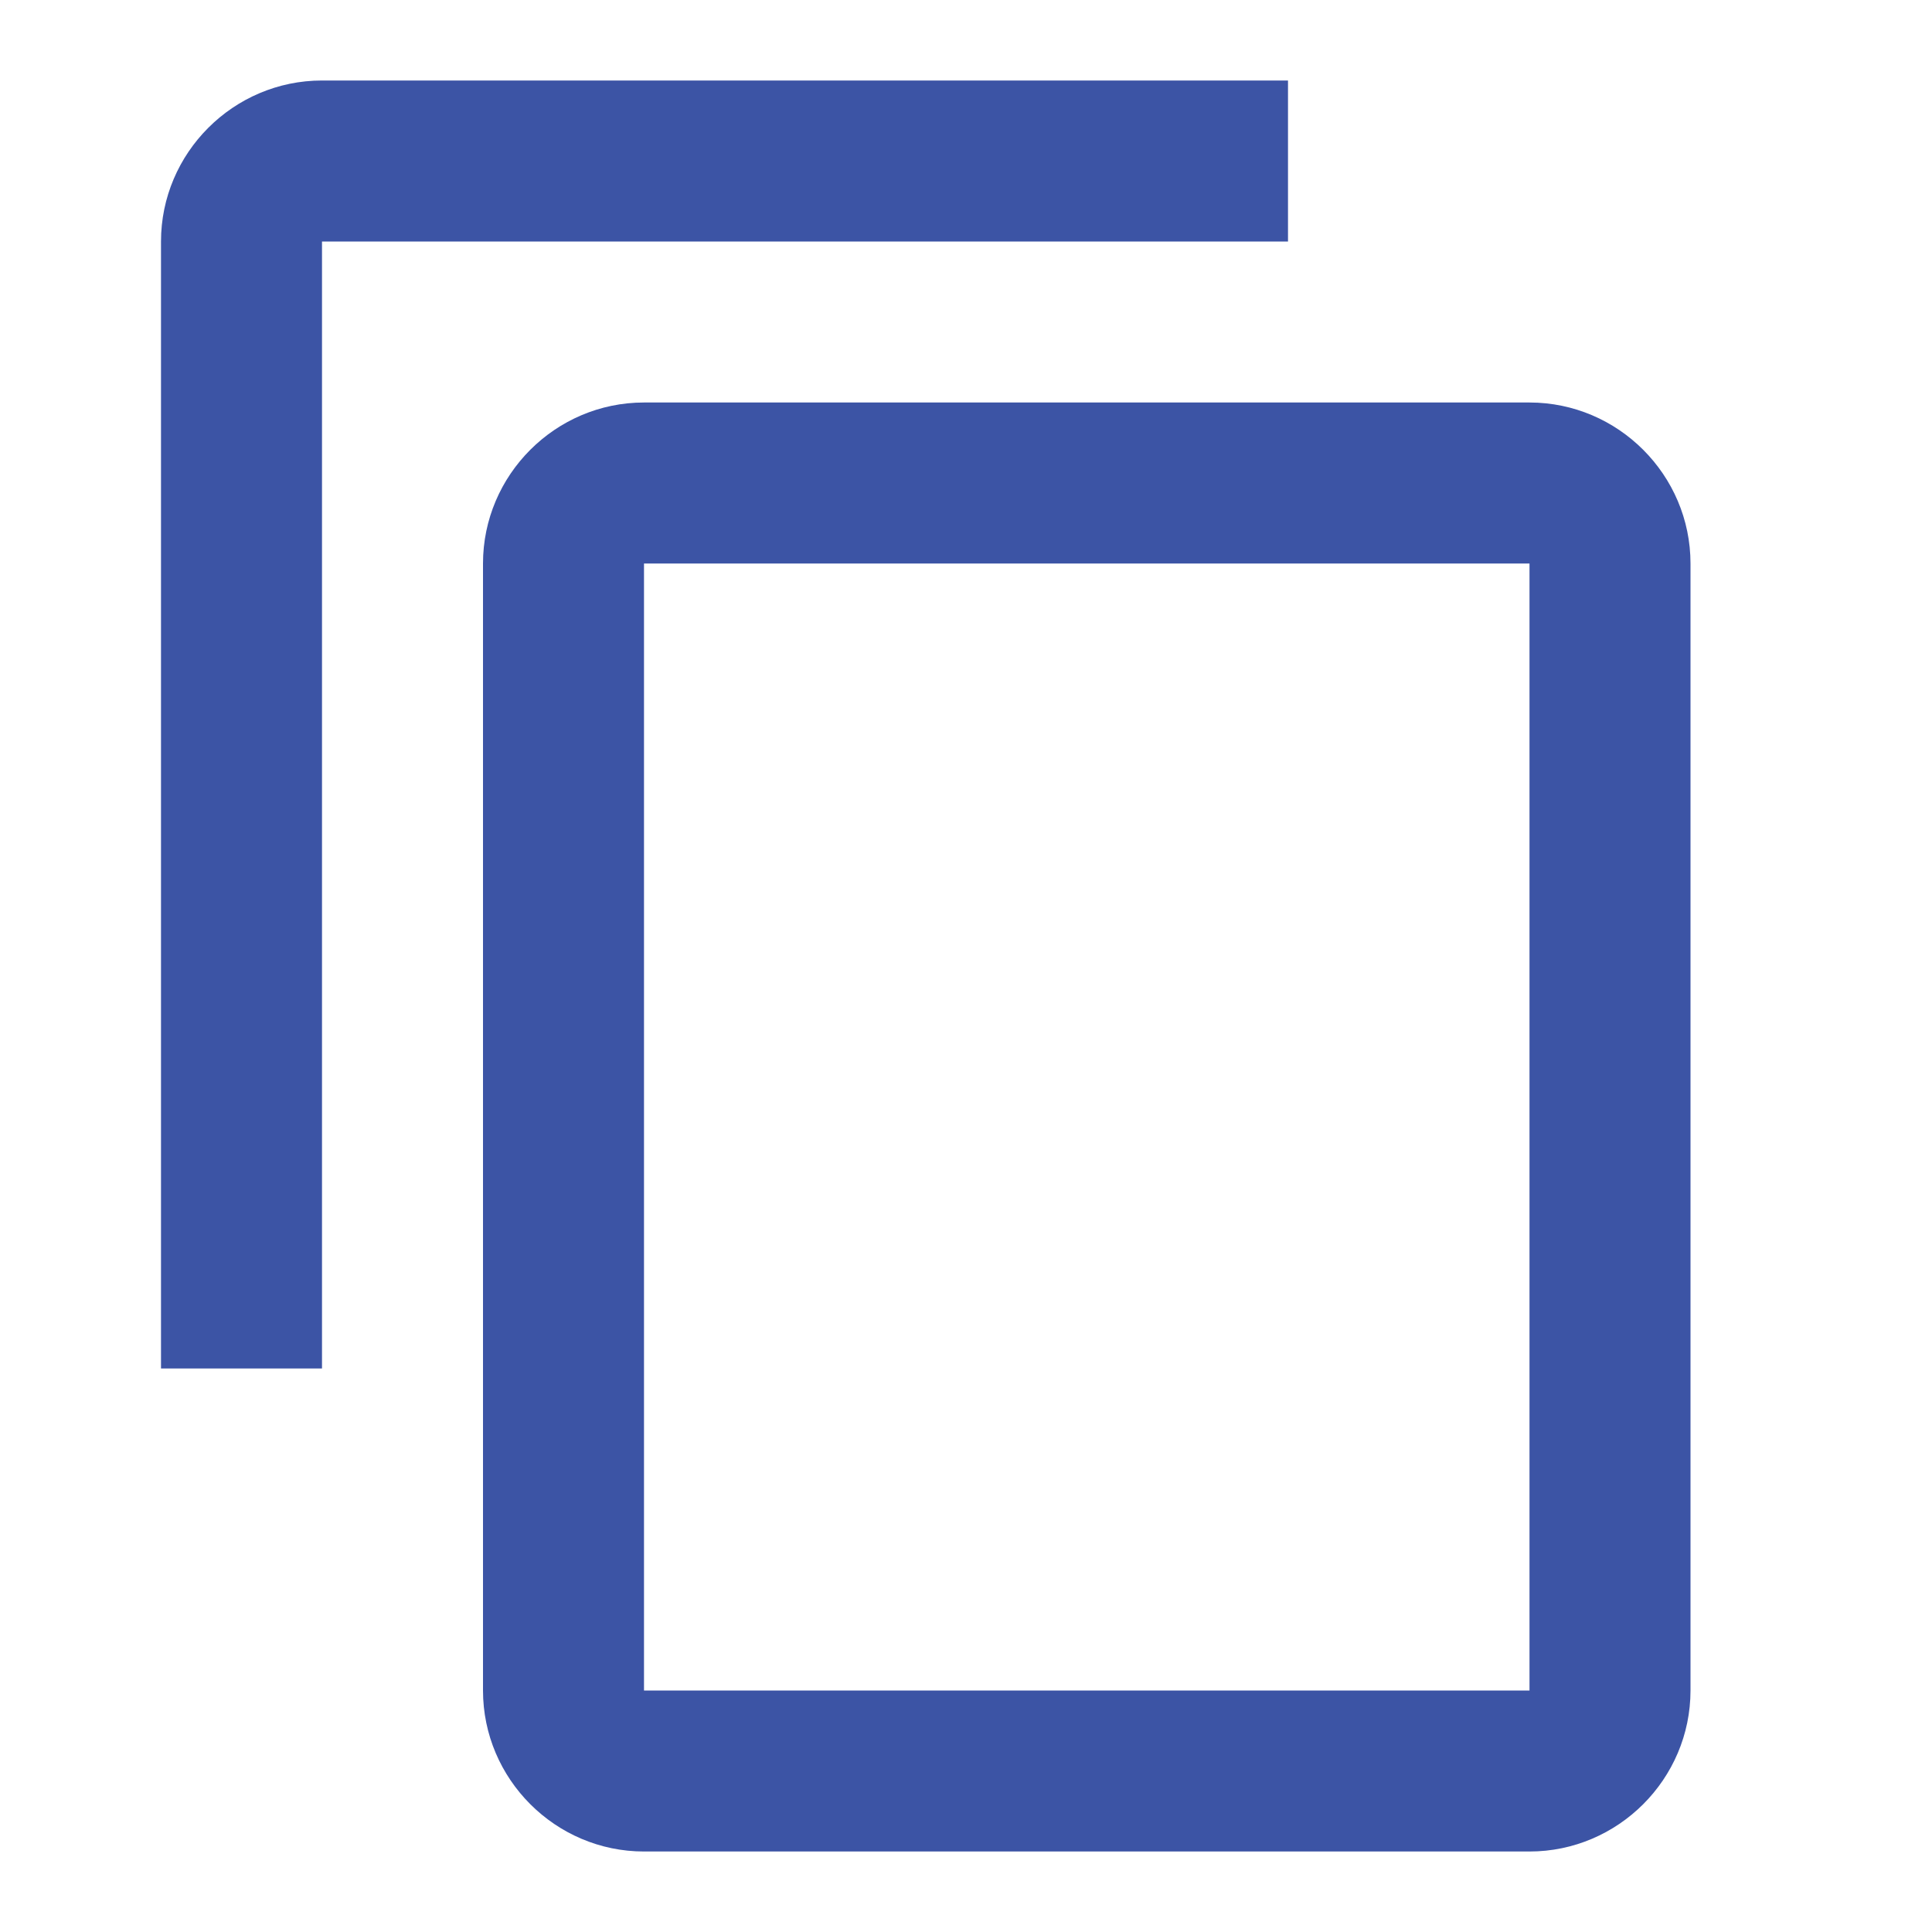
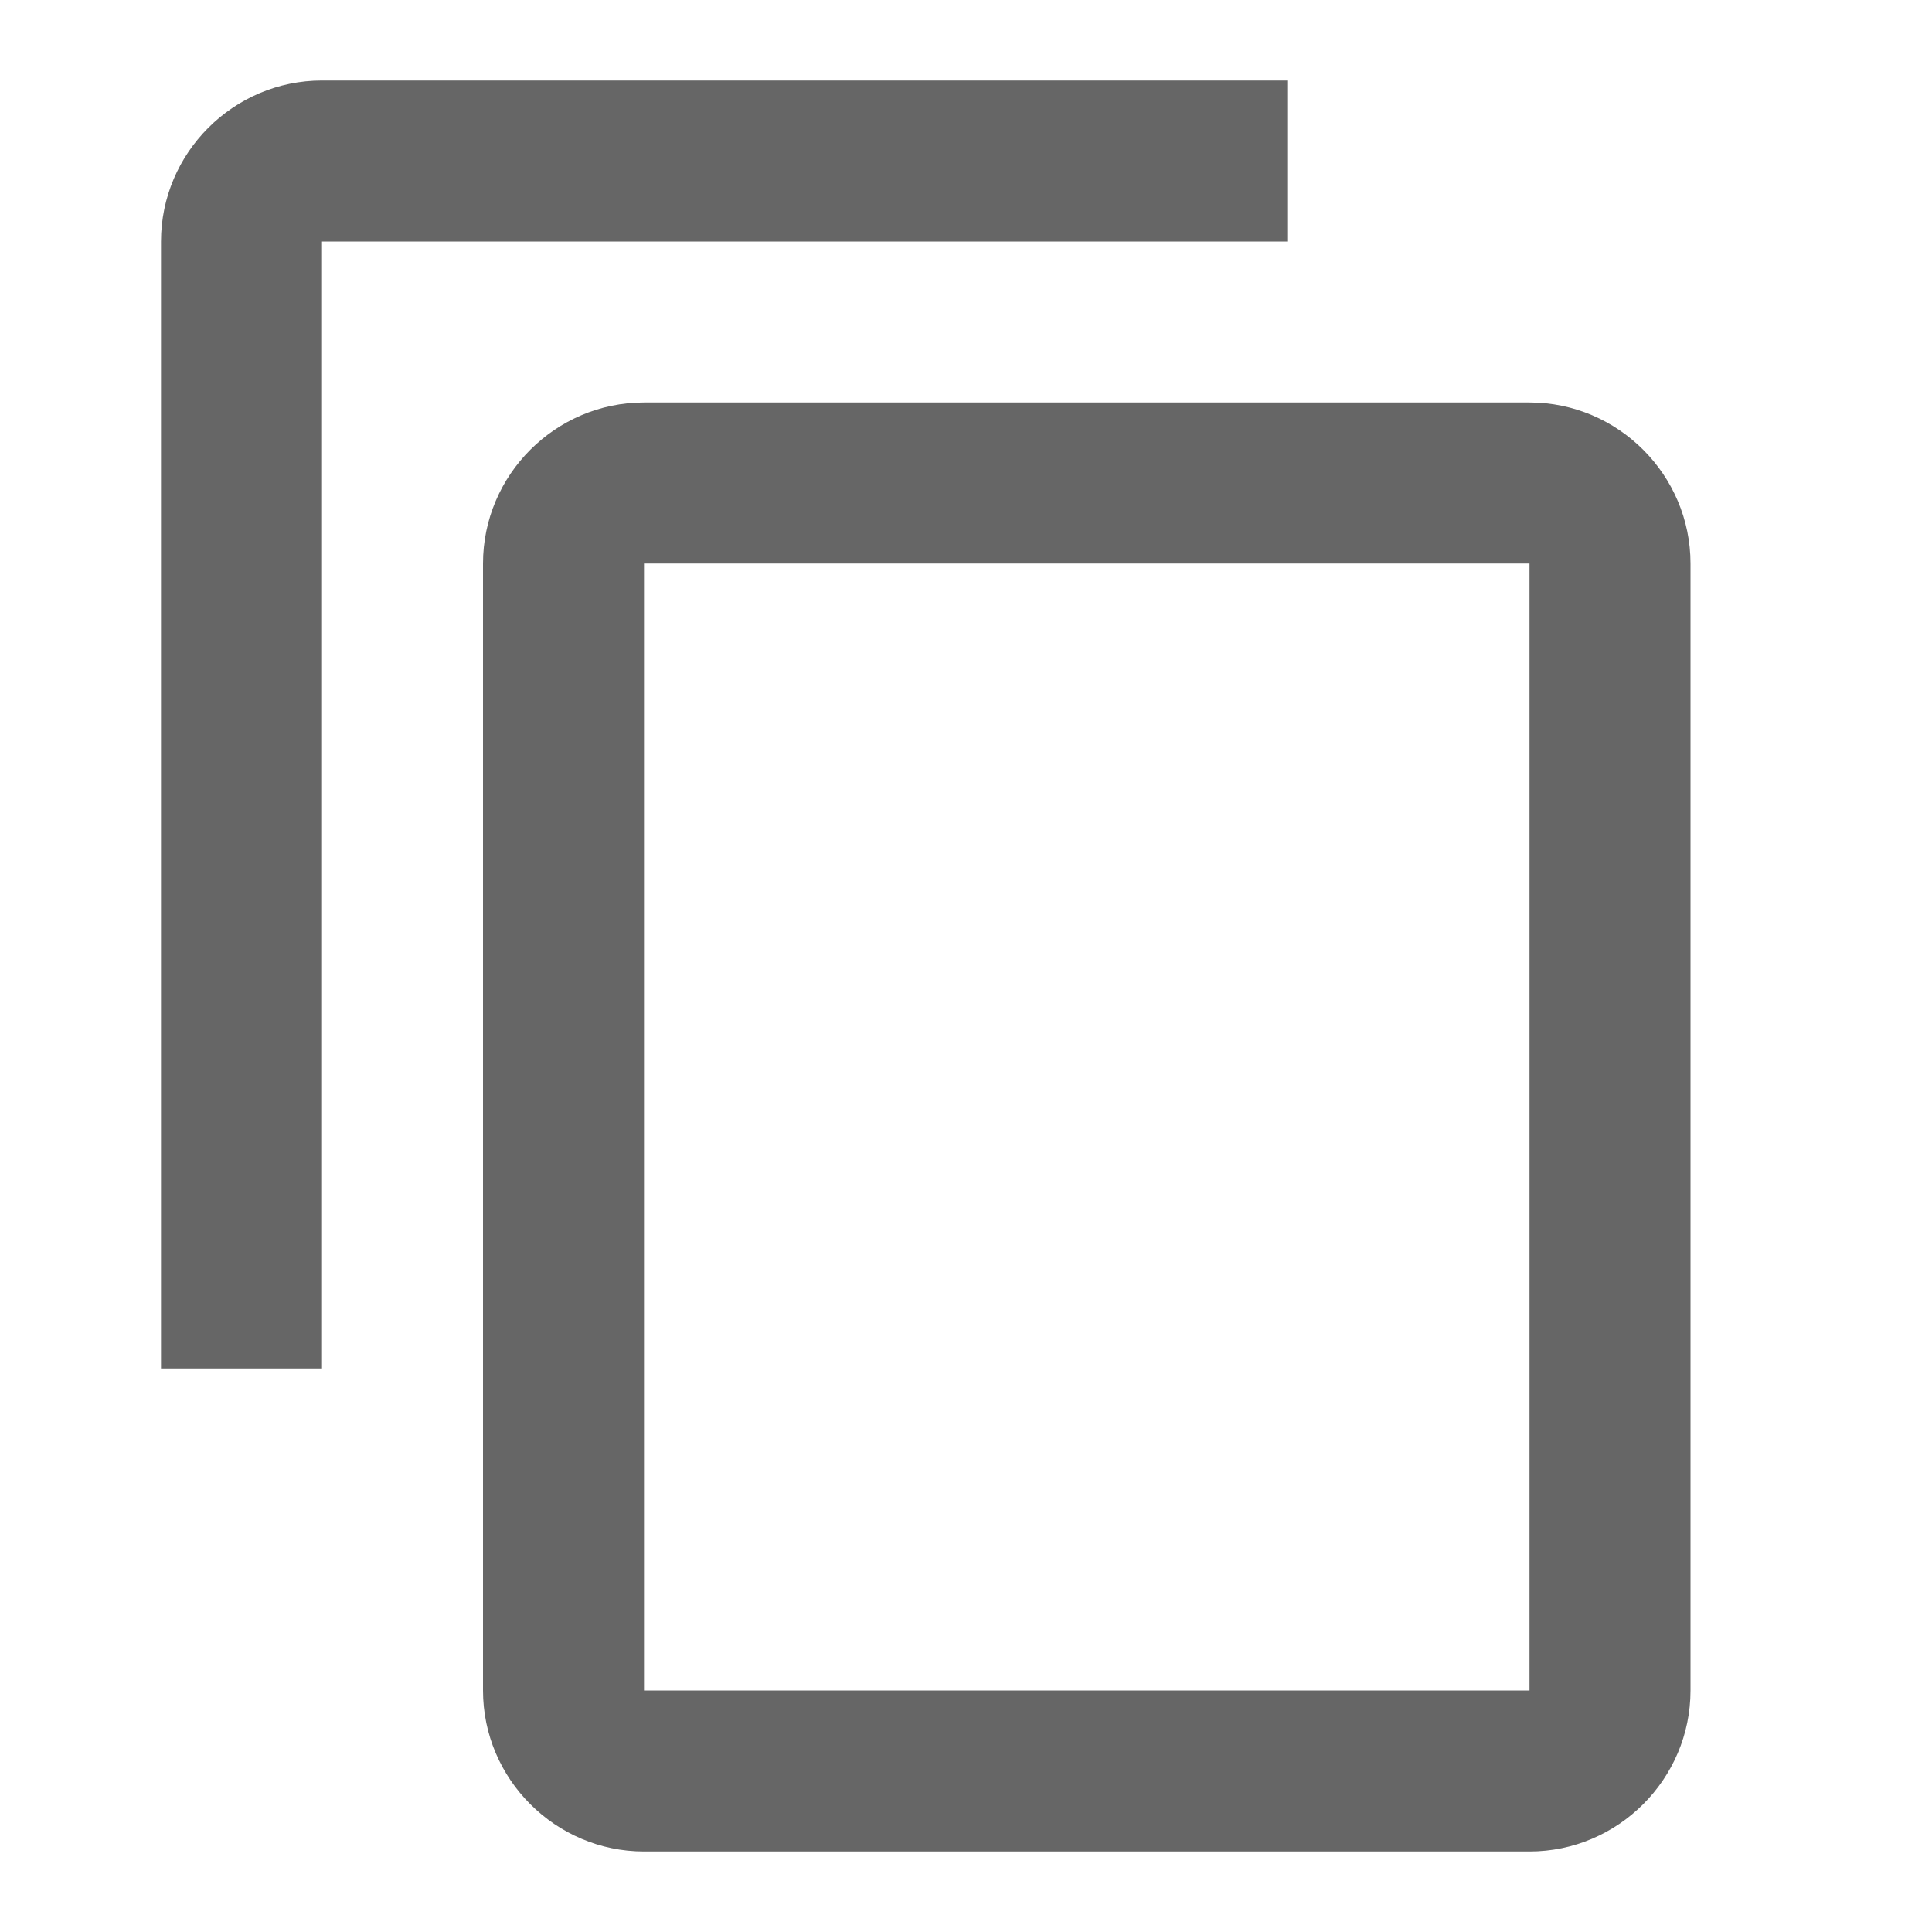
- <svg xmlns="http://www.w3.org/2000/svg" height="24px" viewBox="0 0 24 24" width="24px" fill="#3c54a5">
+ <svg xmlns="http://www.w3.org/2000/svg" height="24px" viewBox="0 0 24 24" width="24px" fill="#666666">
  <path d="M0 0h24v24H0z" fill="none" />
  <path d="M16 1H4c-1.1 0-2 .9-2 2v14h2V3h12V1zm3 4H8c-1.1 0-2 .9-2 2v14c0 1.1.9 2 2 2h11c1.1 0 2-.9 2-2V7c0-1.1-.9-2-2-2zm0 16H8V7h11v14z" />
</svg>
